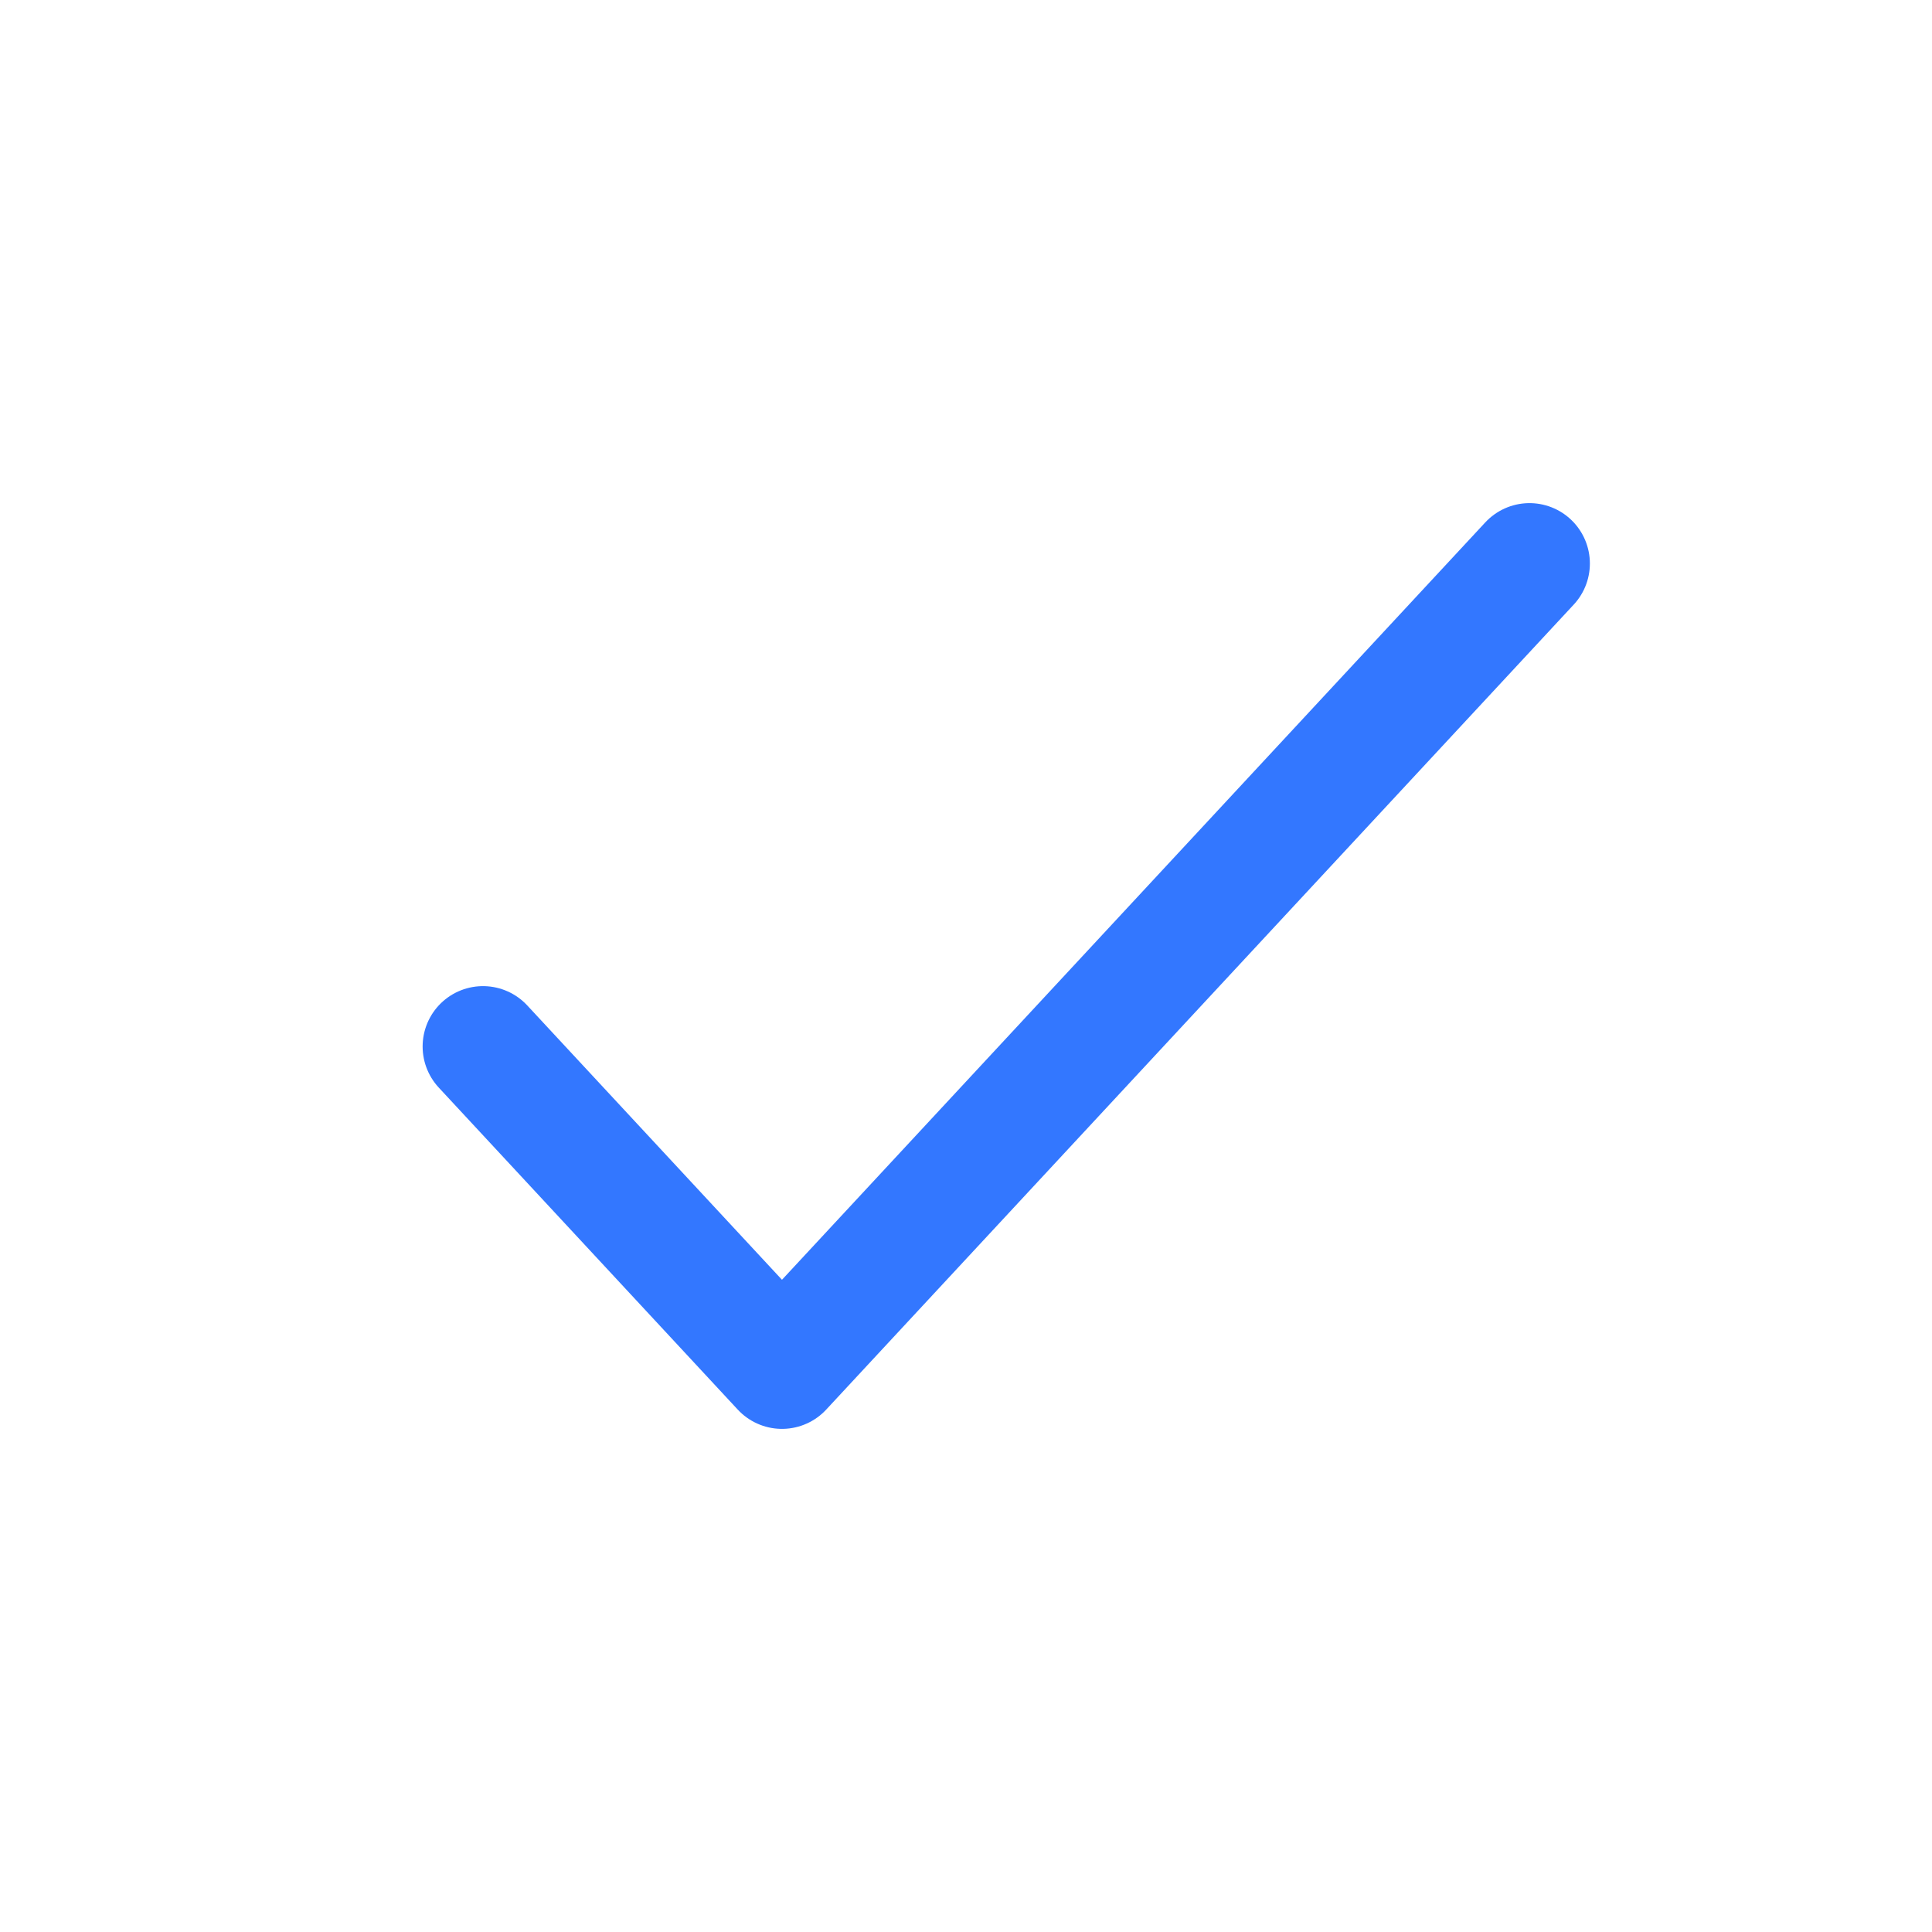
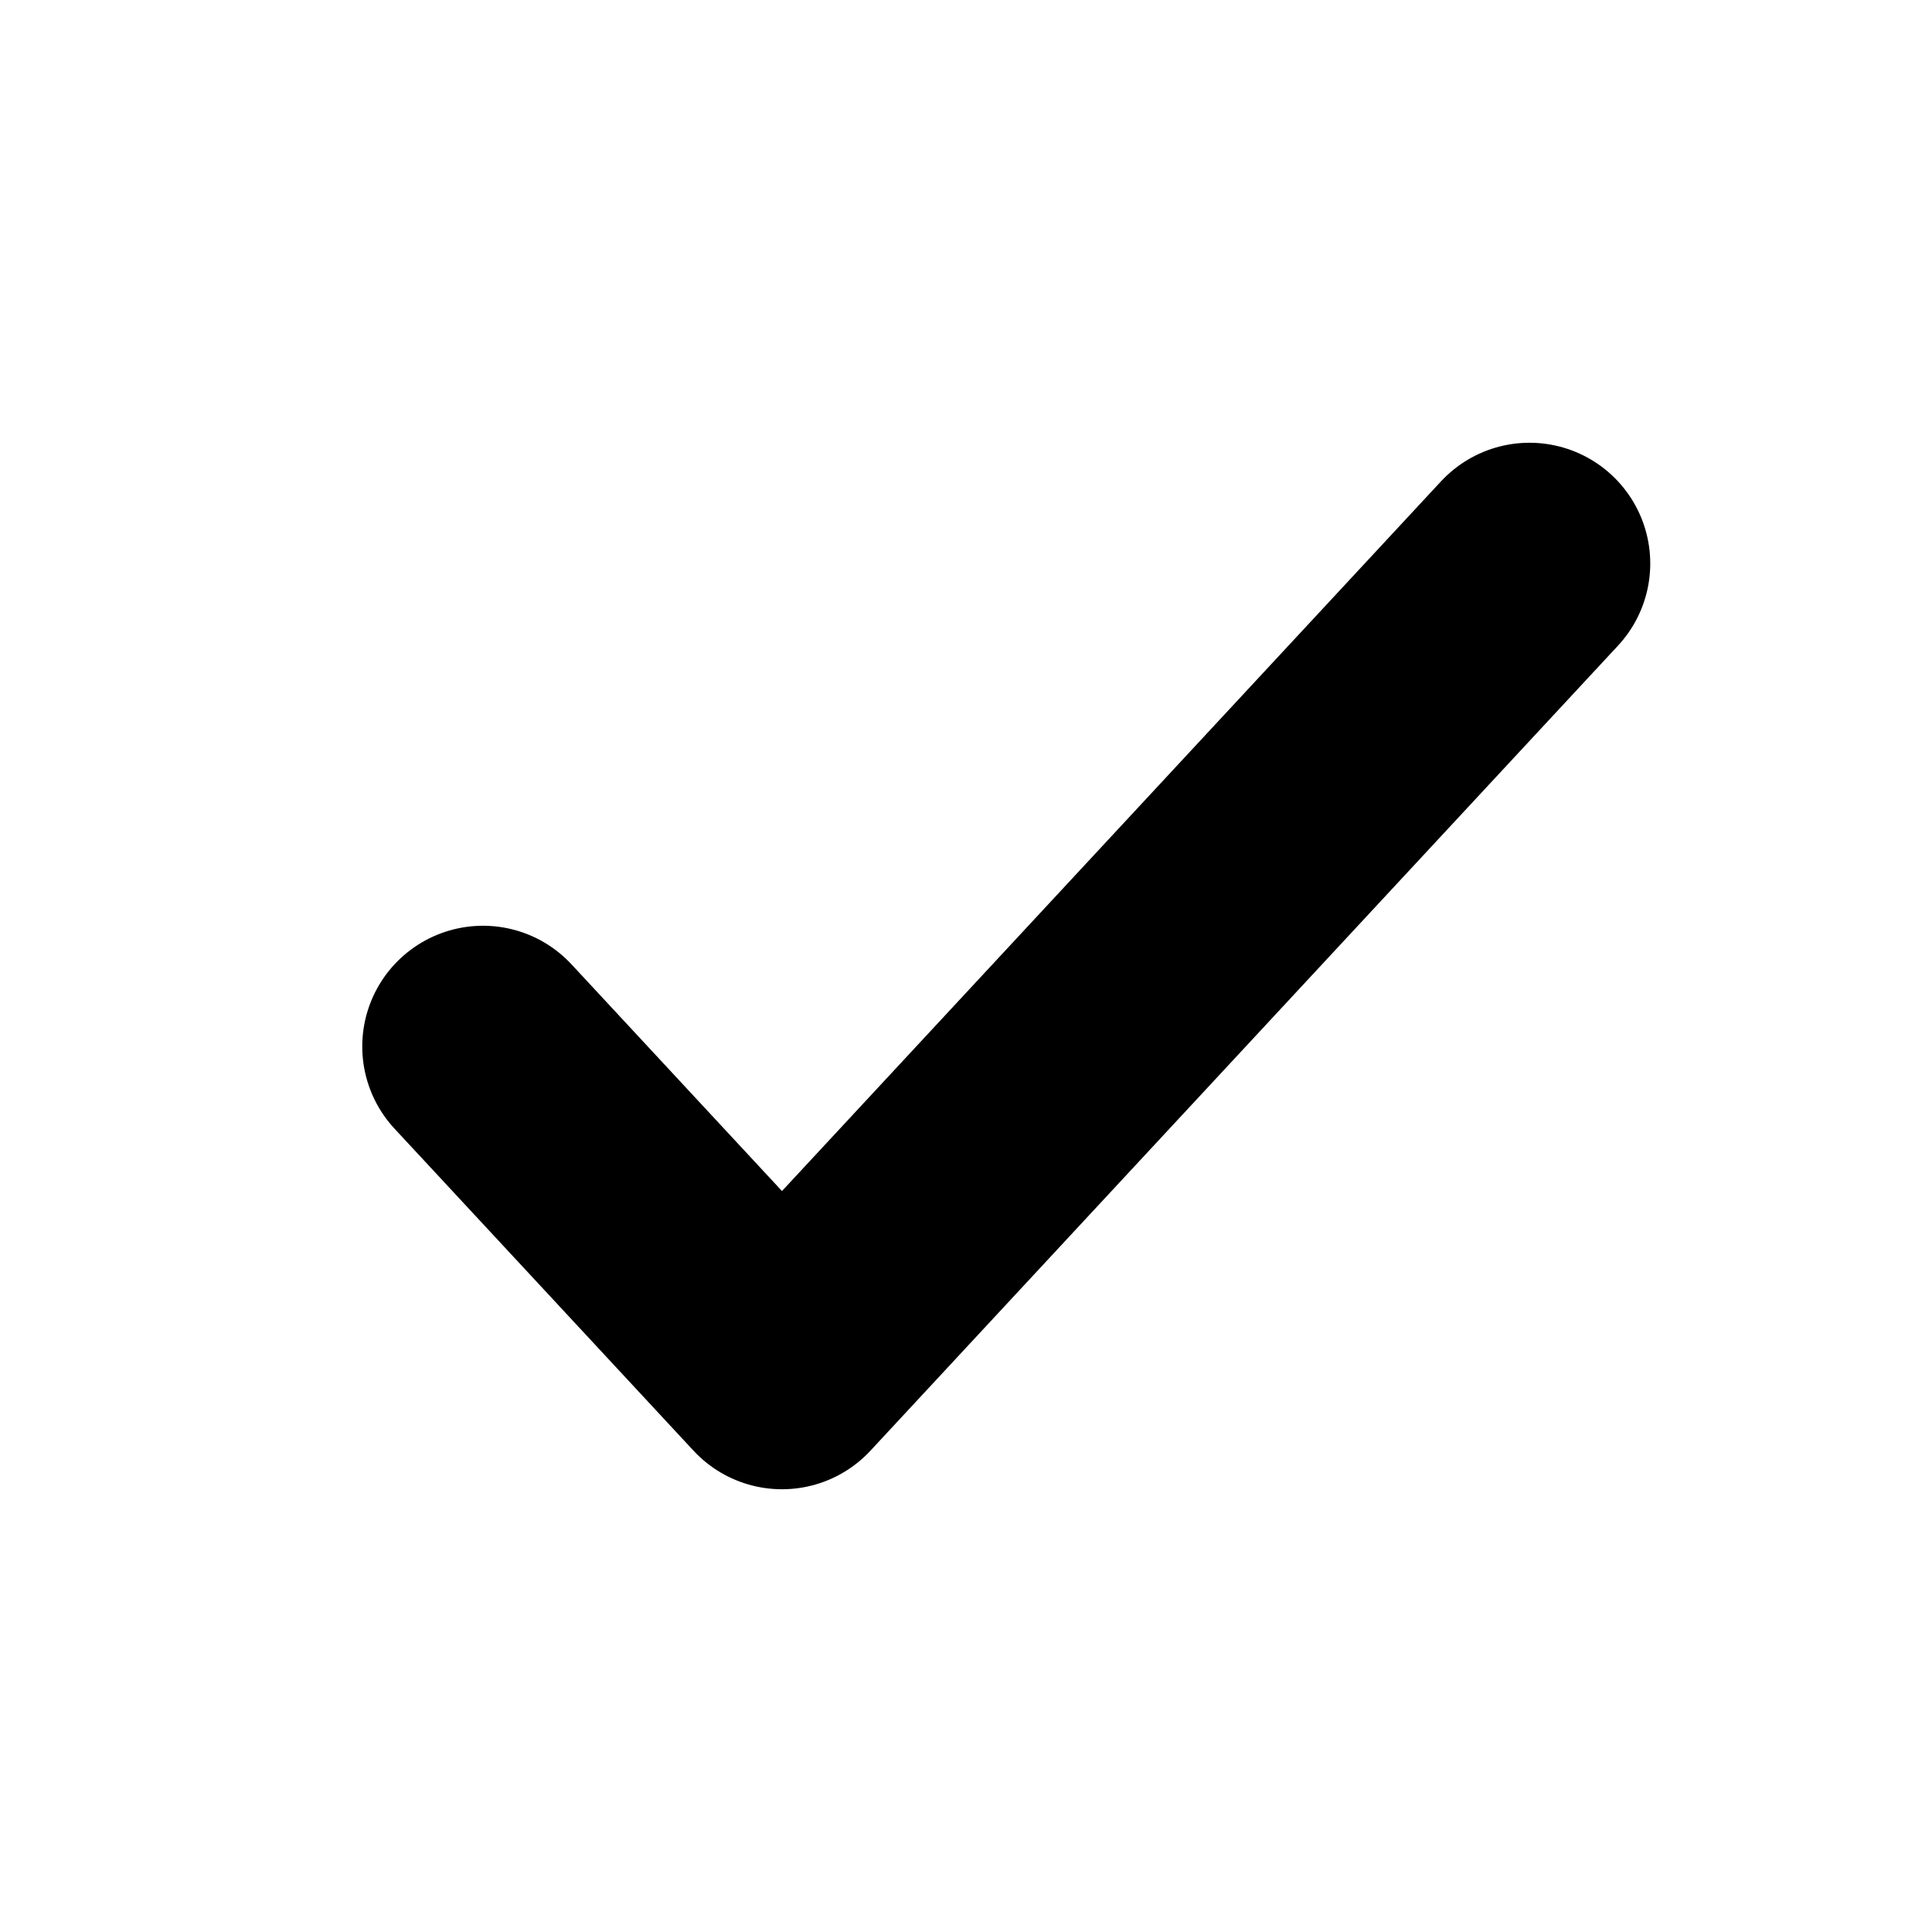
<svg xmlns="http://www.w3.org/2000/svg" width="24" height="24" viewBox="0 0 24 24" fill="none">
-   <path d="M6 13L9.714 17L19 7" stroke="#3377FF" stroke-width="1.5" stroke-linecap="round" stroke-linejoin="round" />
+   <path d="M6 13L9.714 17L19 7" stroke="currentColor" stroke-width="3" stroke-linecap="round" stroke-linejoin="round" />
</svg>
